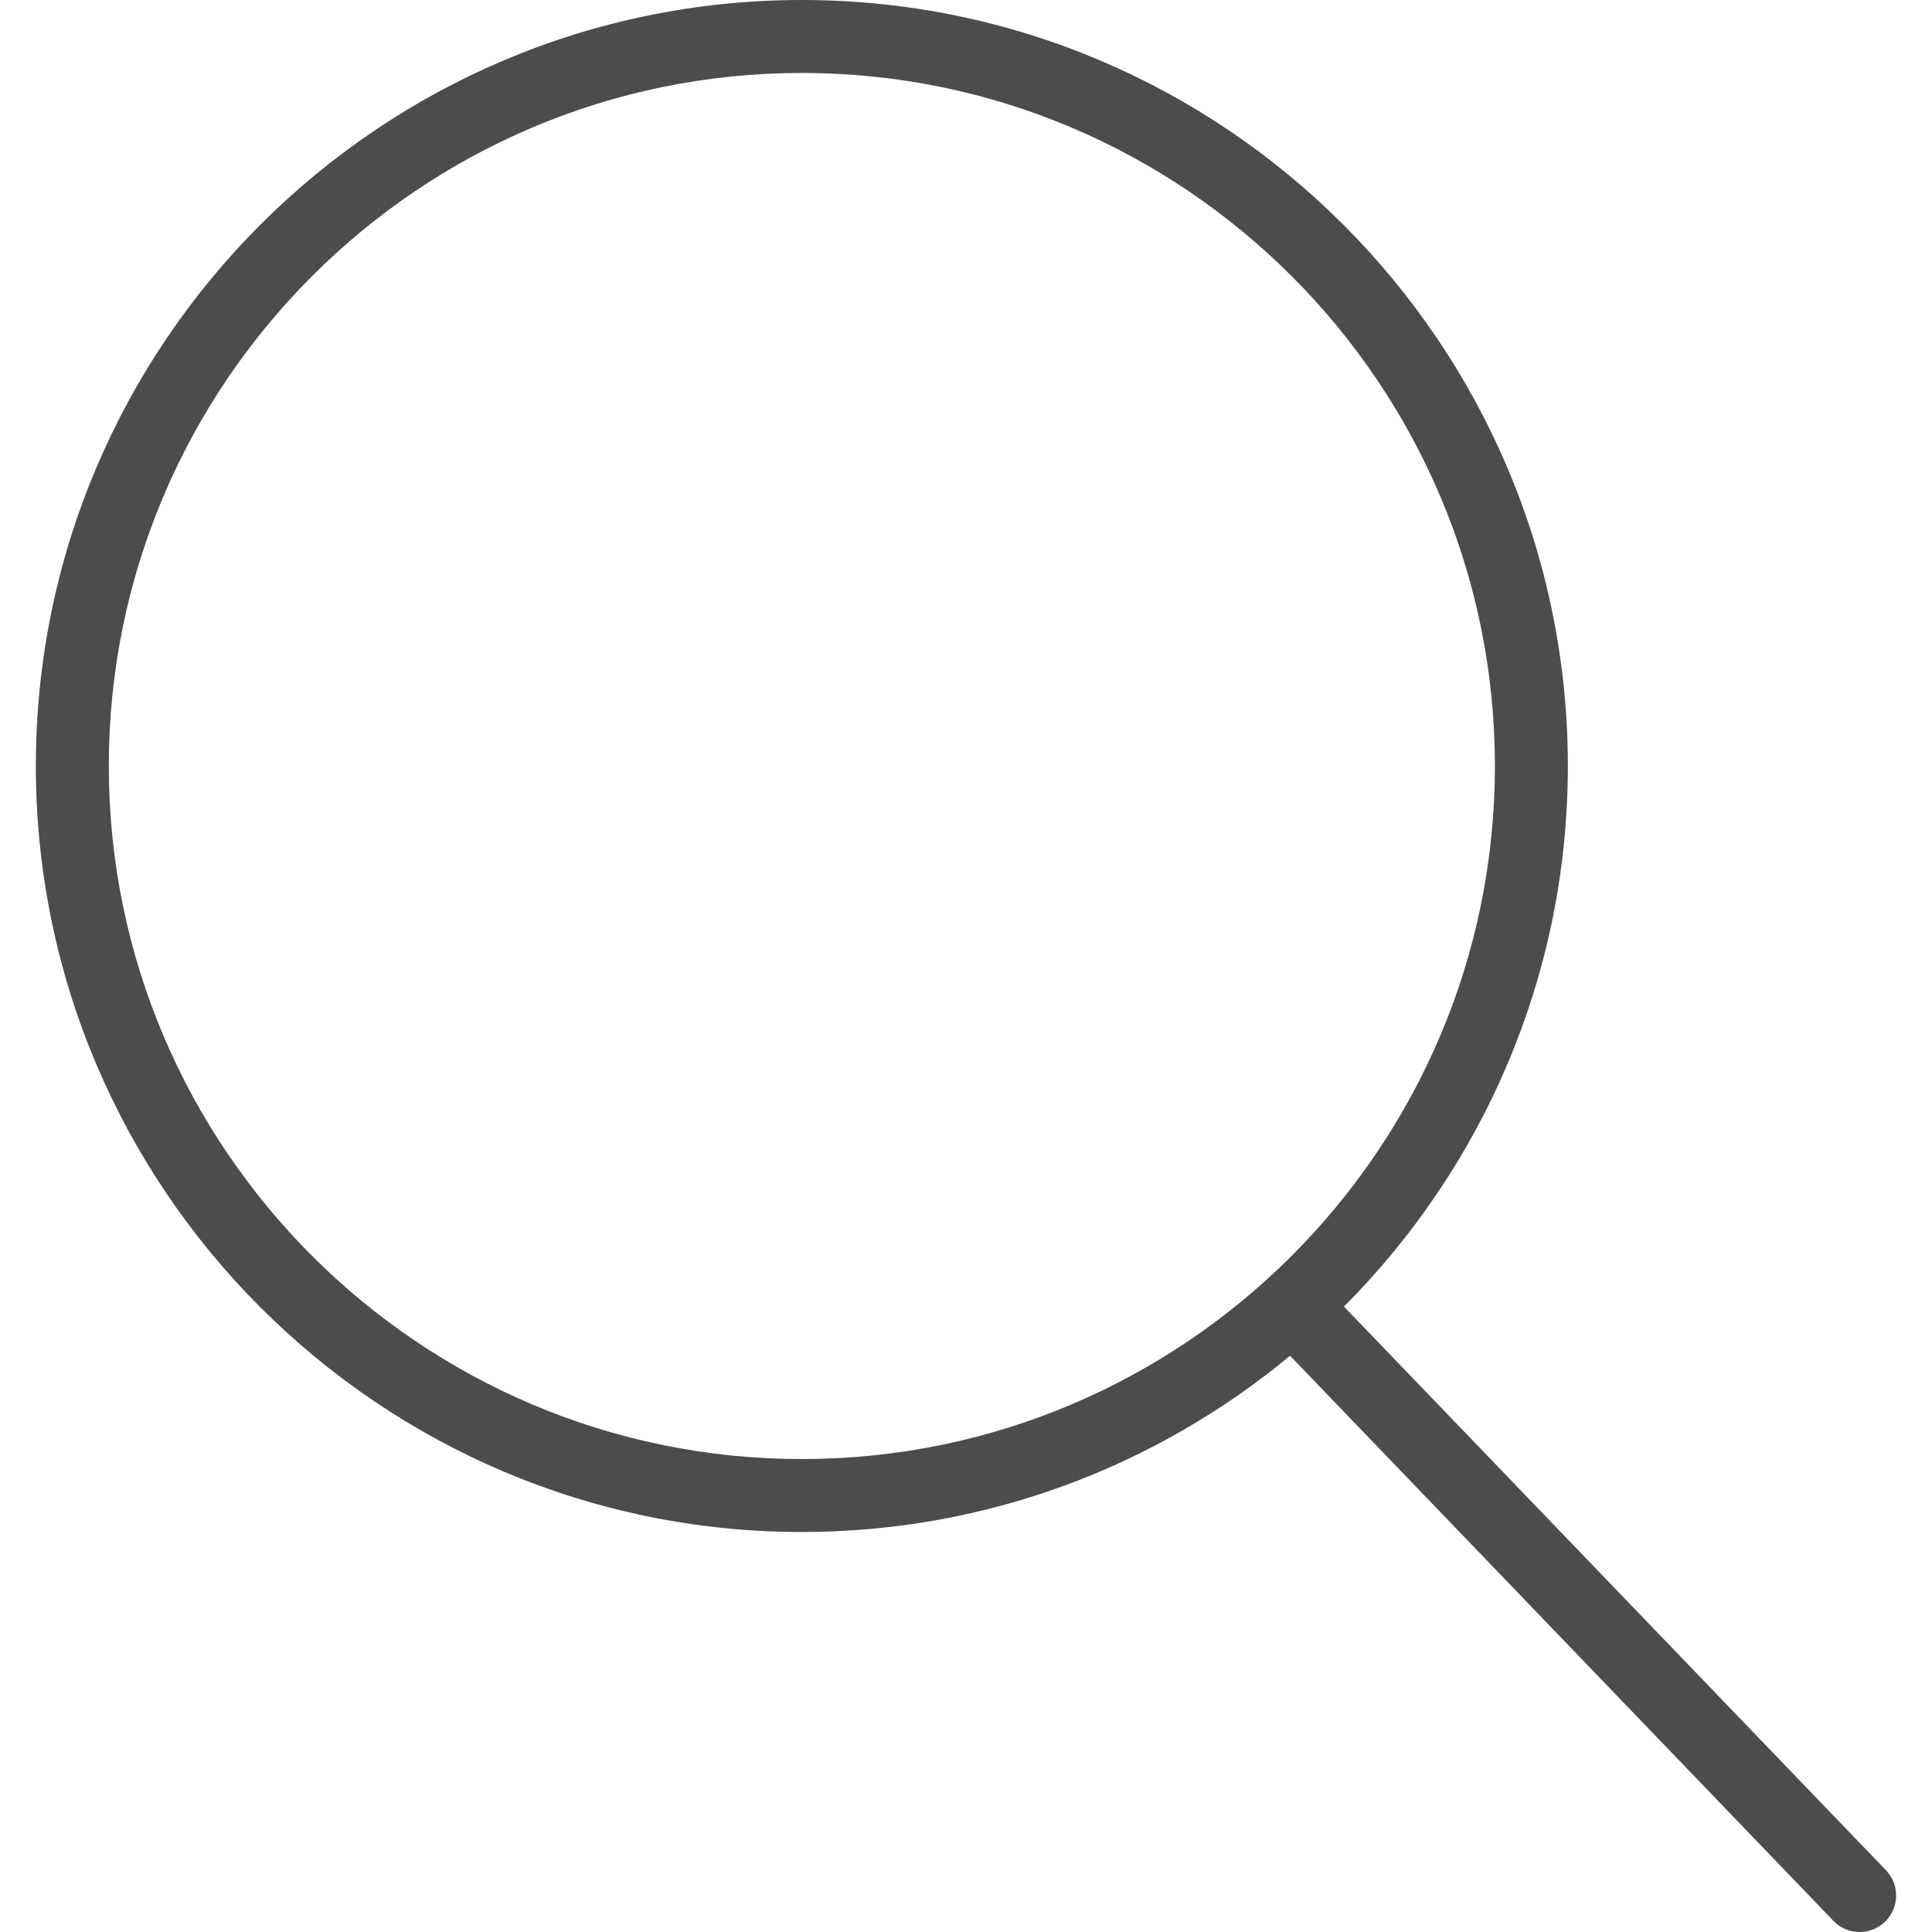
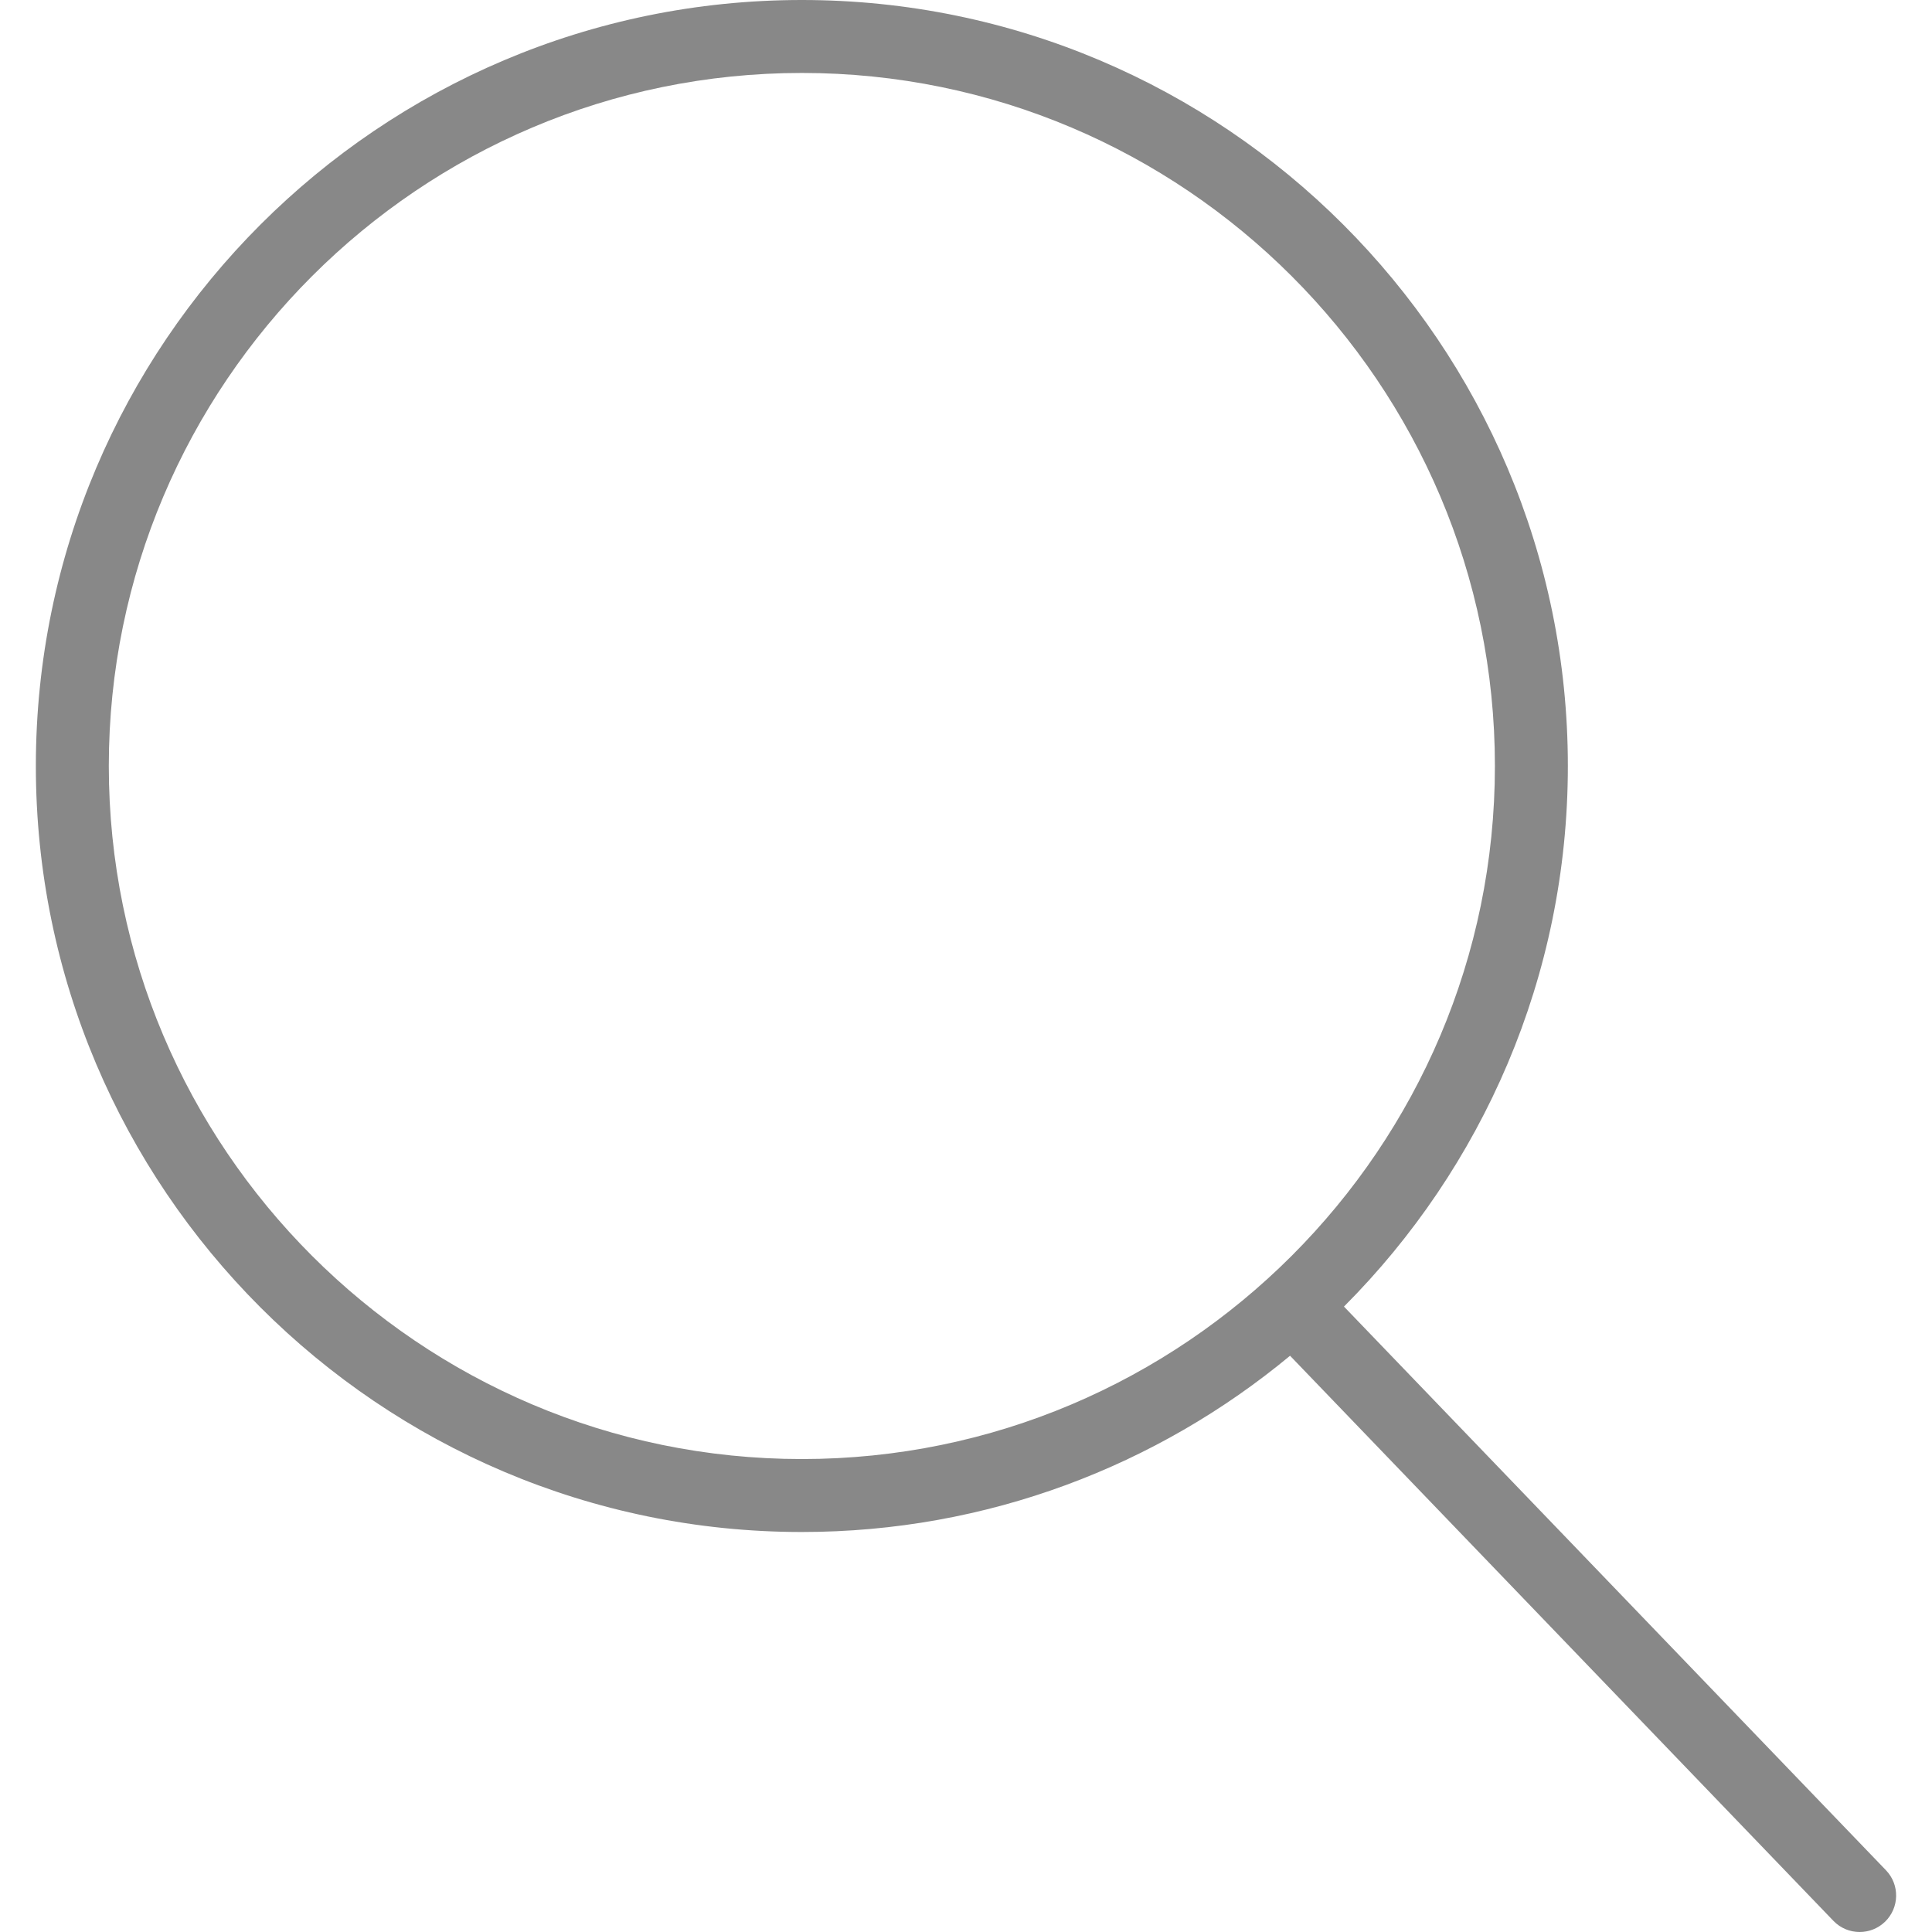
<svg xmlns="http://www.w3.org/2000/svg" version="1.1" id="Capa_1" x="0px" y="0px" viewBox="0 0 52.966 52.966" style="enable-background:new 0 0 52.966 52.966;" xml:space="preserve">
-   <path fill="#4c4c4c" d="M51.704,51.273L36.845,35.82c3.79-3.801,6.138-9.041,6.138-14.82c0-11.58-9.42-21-21-21s-21,9.42-21,21s9.42,21,21,21  c5.083,0,9.748-1.817,13.384-4.832l14.895,15.491c0.196,0.205,0.458,0.307,0.721,0.307c0.25,0,0.499-0.093,0.693-0.279  C52.074,52.304,52.086,51.671,51.704,51.273z M21.983,40c-10.477,0-19-8.523-19-19s8.523-19,19-19s19,8.523,19,19  S32.459,40,21.983,40z" />
+   <path fill="#888888" d="M51.704,51.273L36.845,35.82c3.79-3.801,6.138-9.041,6.138-14.82c0-11.58-9.42-21-21-21s-21,9.42-21,21s9.42,21,21,21  c5.083,0,9.748-1.817,13.384-4.832l14.895,15.491c0.196,0.205,0.458,0.307,0.721,0.307c0.25,0,0.499-0.093,0.693-0.279  C52.074,52.304,52.086,51.671,51.704,51.273z M21.983,40c-10.477,0-19-8.523-19-19s8.523-19,19-19s19,8.523,19,19  S32.459,40,21.983,40z" />
  <g>
</g>
  <g>
</g>
  <g>
</g>
  <g>
</g>
  <g>
</g>
  <g>
</g>
  <g>
</g>
  <g>
</g>
  <g>
</g>
  <g>
</g>
  <g>
</g>
  <g>
</g>
  <g>
</g>
  <g>
</g>
  <g>
</g>
</svg>
